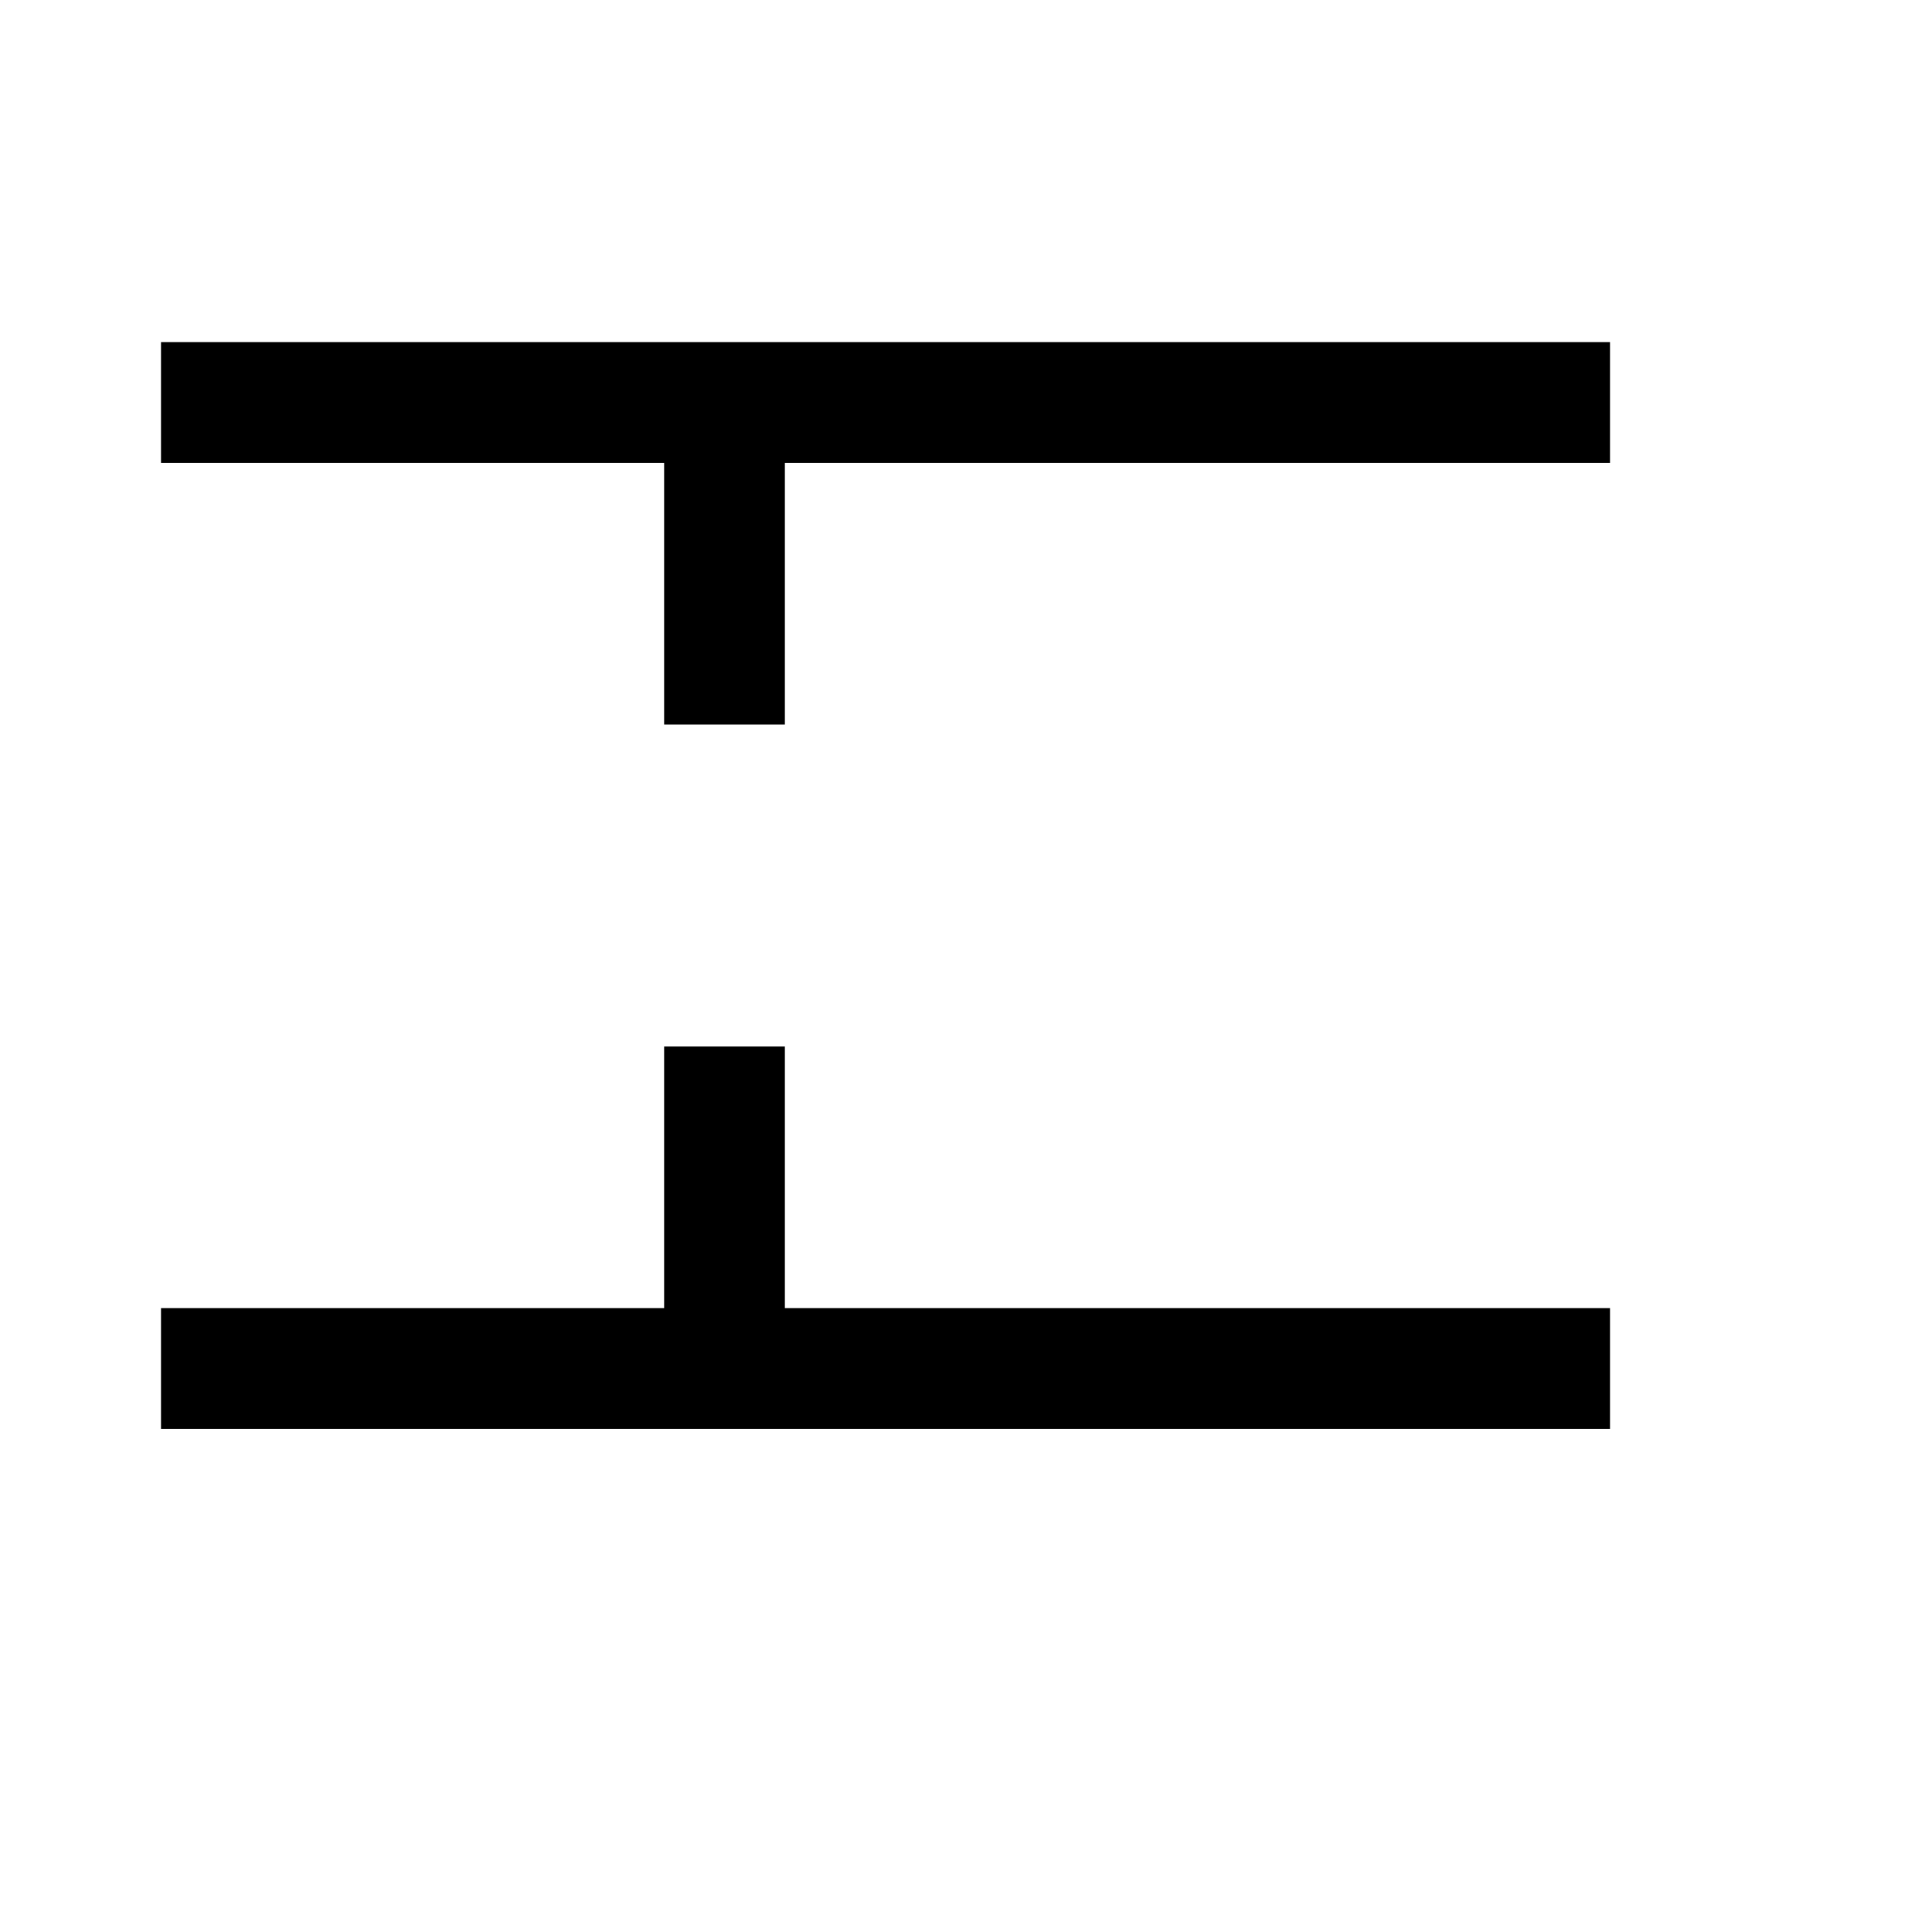
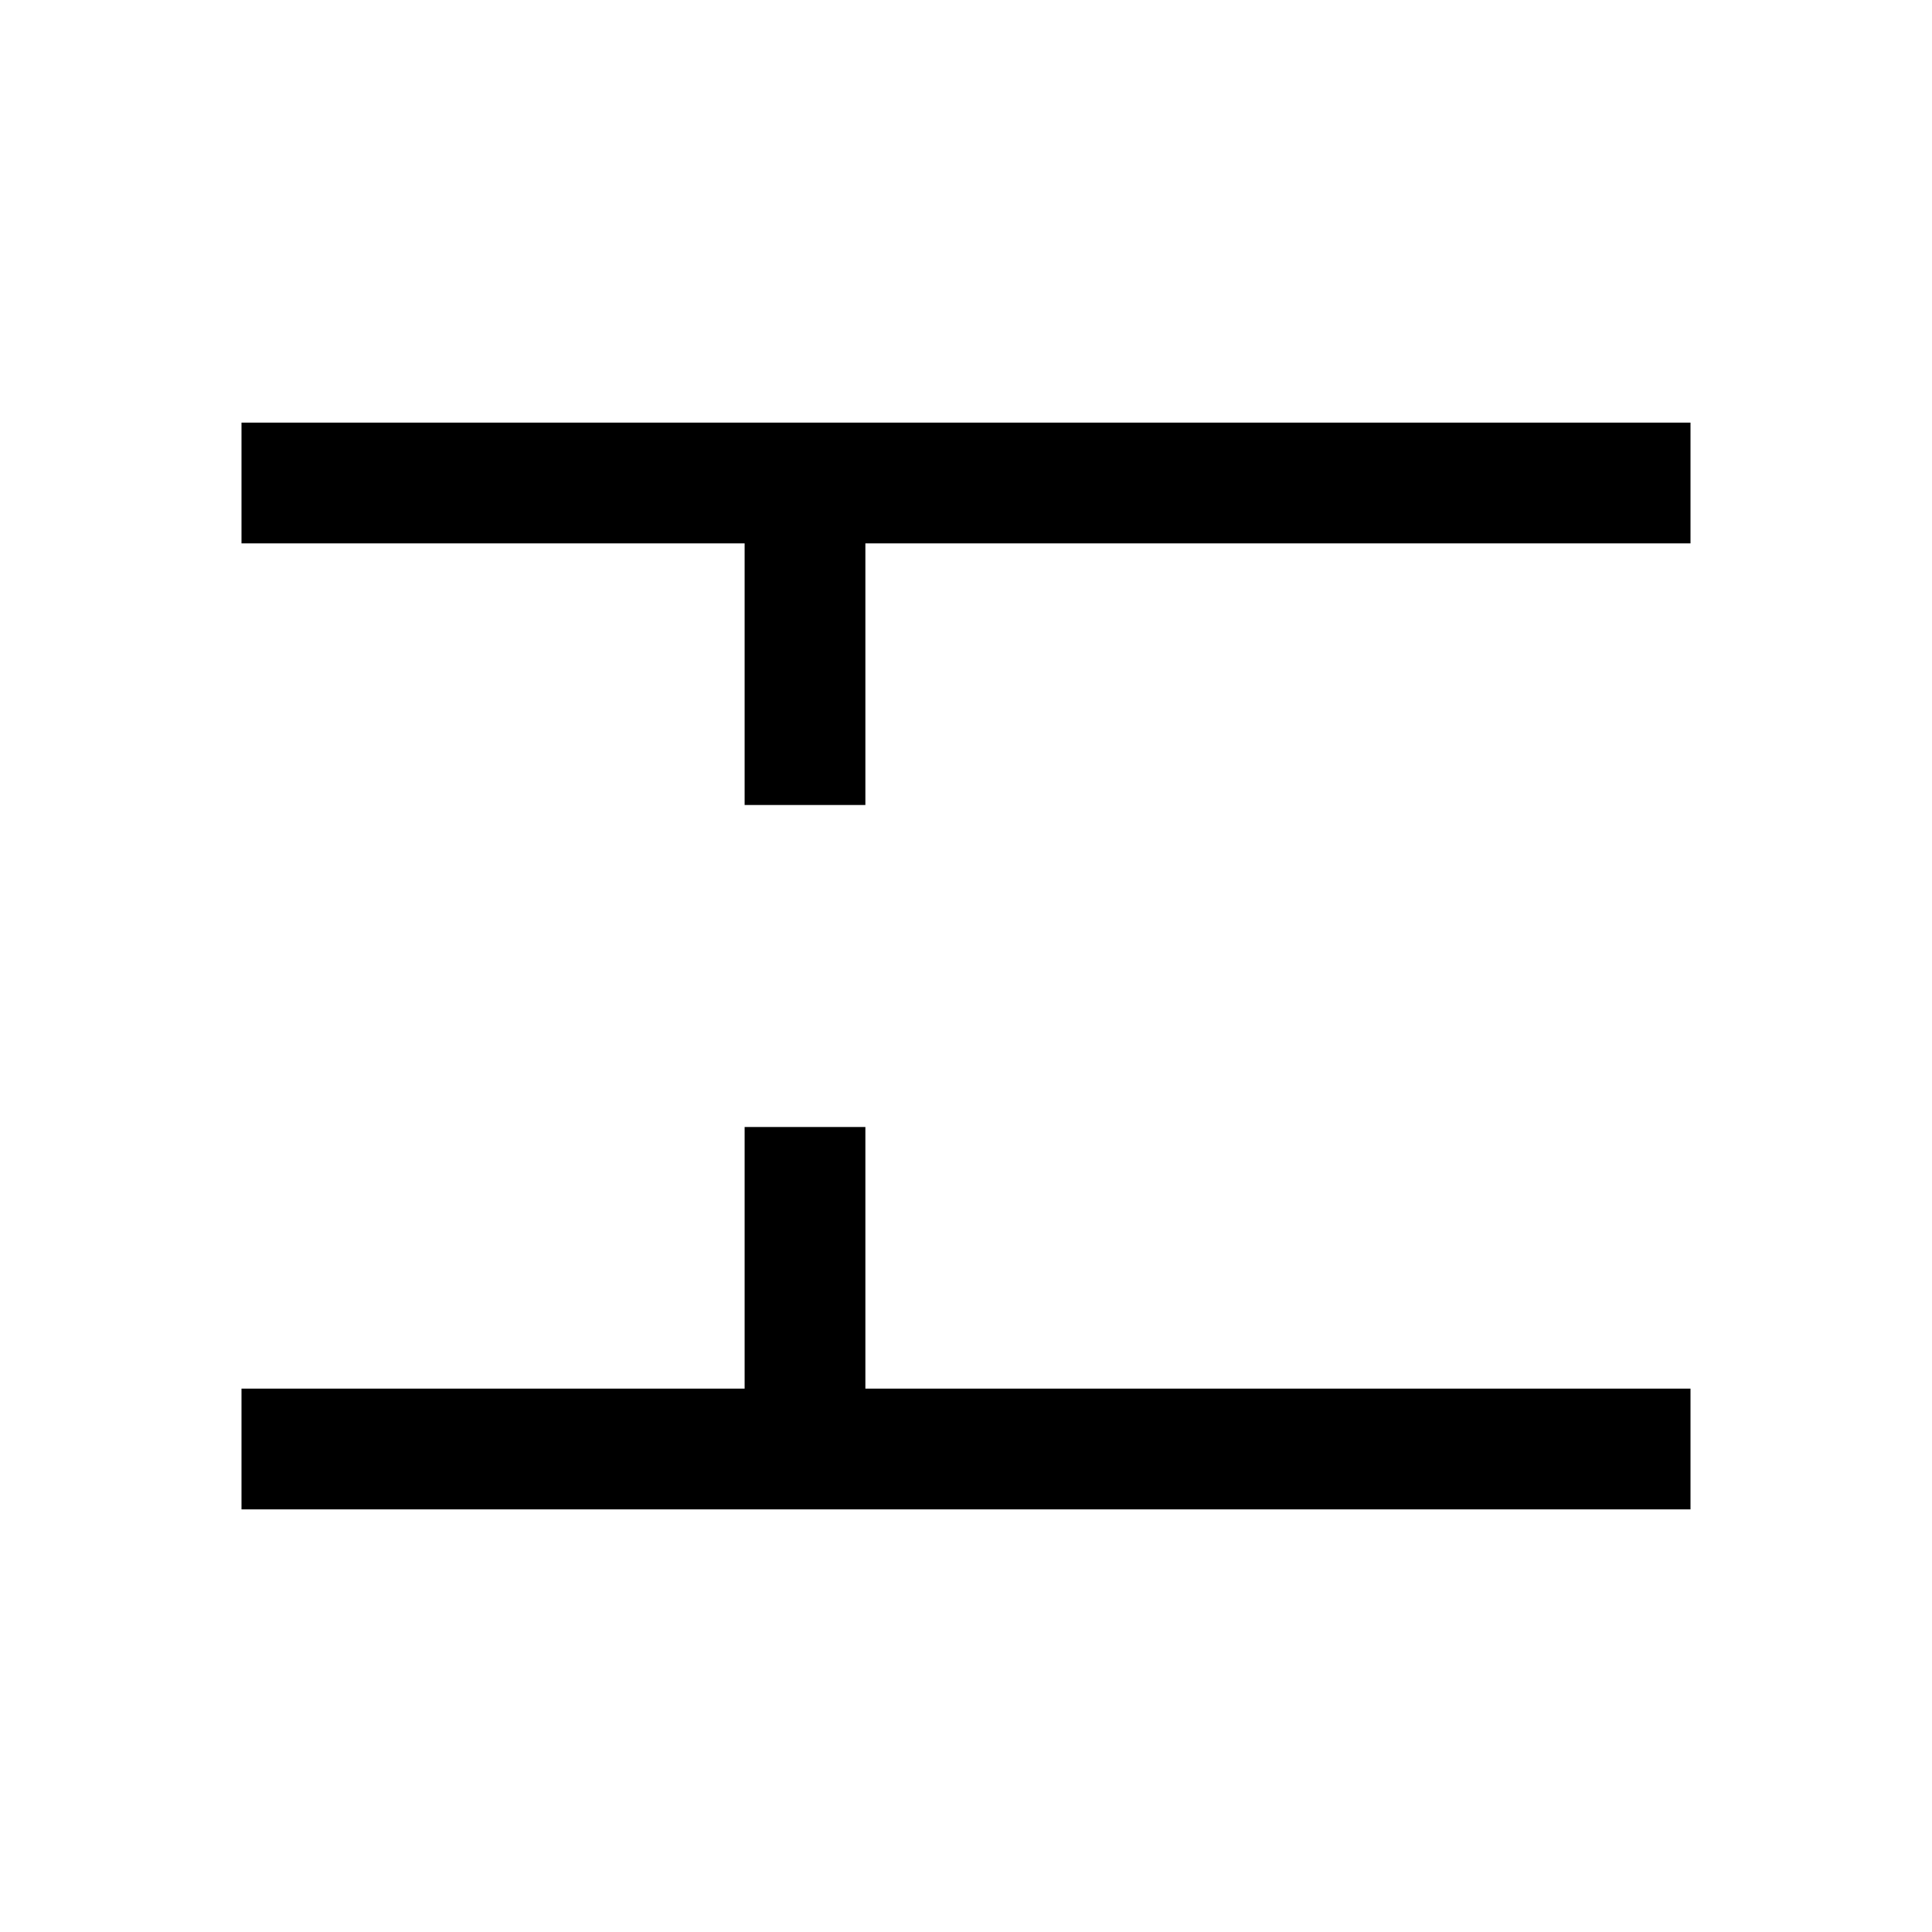
<svg xmlns="http://www.w3.org/2000/svg" width="24" height="24" viewBox="0 0 24 24" fill="none">
-   <path d="M2 5H20" stroke="black" stroke-width="1.5" stroke-linejoin="round" />
-   <path d="M9 5V9" stroke="black" stroke-width="1.5" stroke-linejoin="round" />
-   <path d="M2 17H20" stroke="black" stroke-width="1.5" stroke-linejoin="round" />
-   <path d="M9 17V13" stroke="black" stroke-width="1.5" stroke-linejoin="round" />
+   <path d="M3 6H21" stroke="black" stroke-width="1.5" stroke-linejoin="round" />
+   <path d="M10 6V10" stroke="black" stroke-width="1.5" stroke-linejoin="round" />
+   <path d="M3 18H21" stroke="black" stroke-width="1.5" stroke-linejoin="round" />
+   <path d="M10 18V14" stroke="black" stroke-width="1.5" stroke-linejoin="round" />
</svg>
